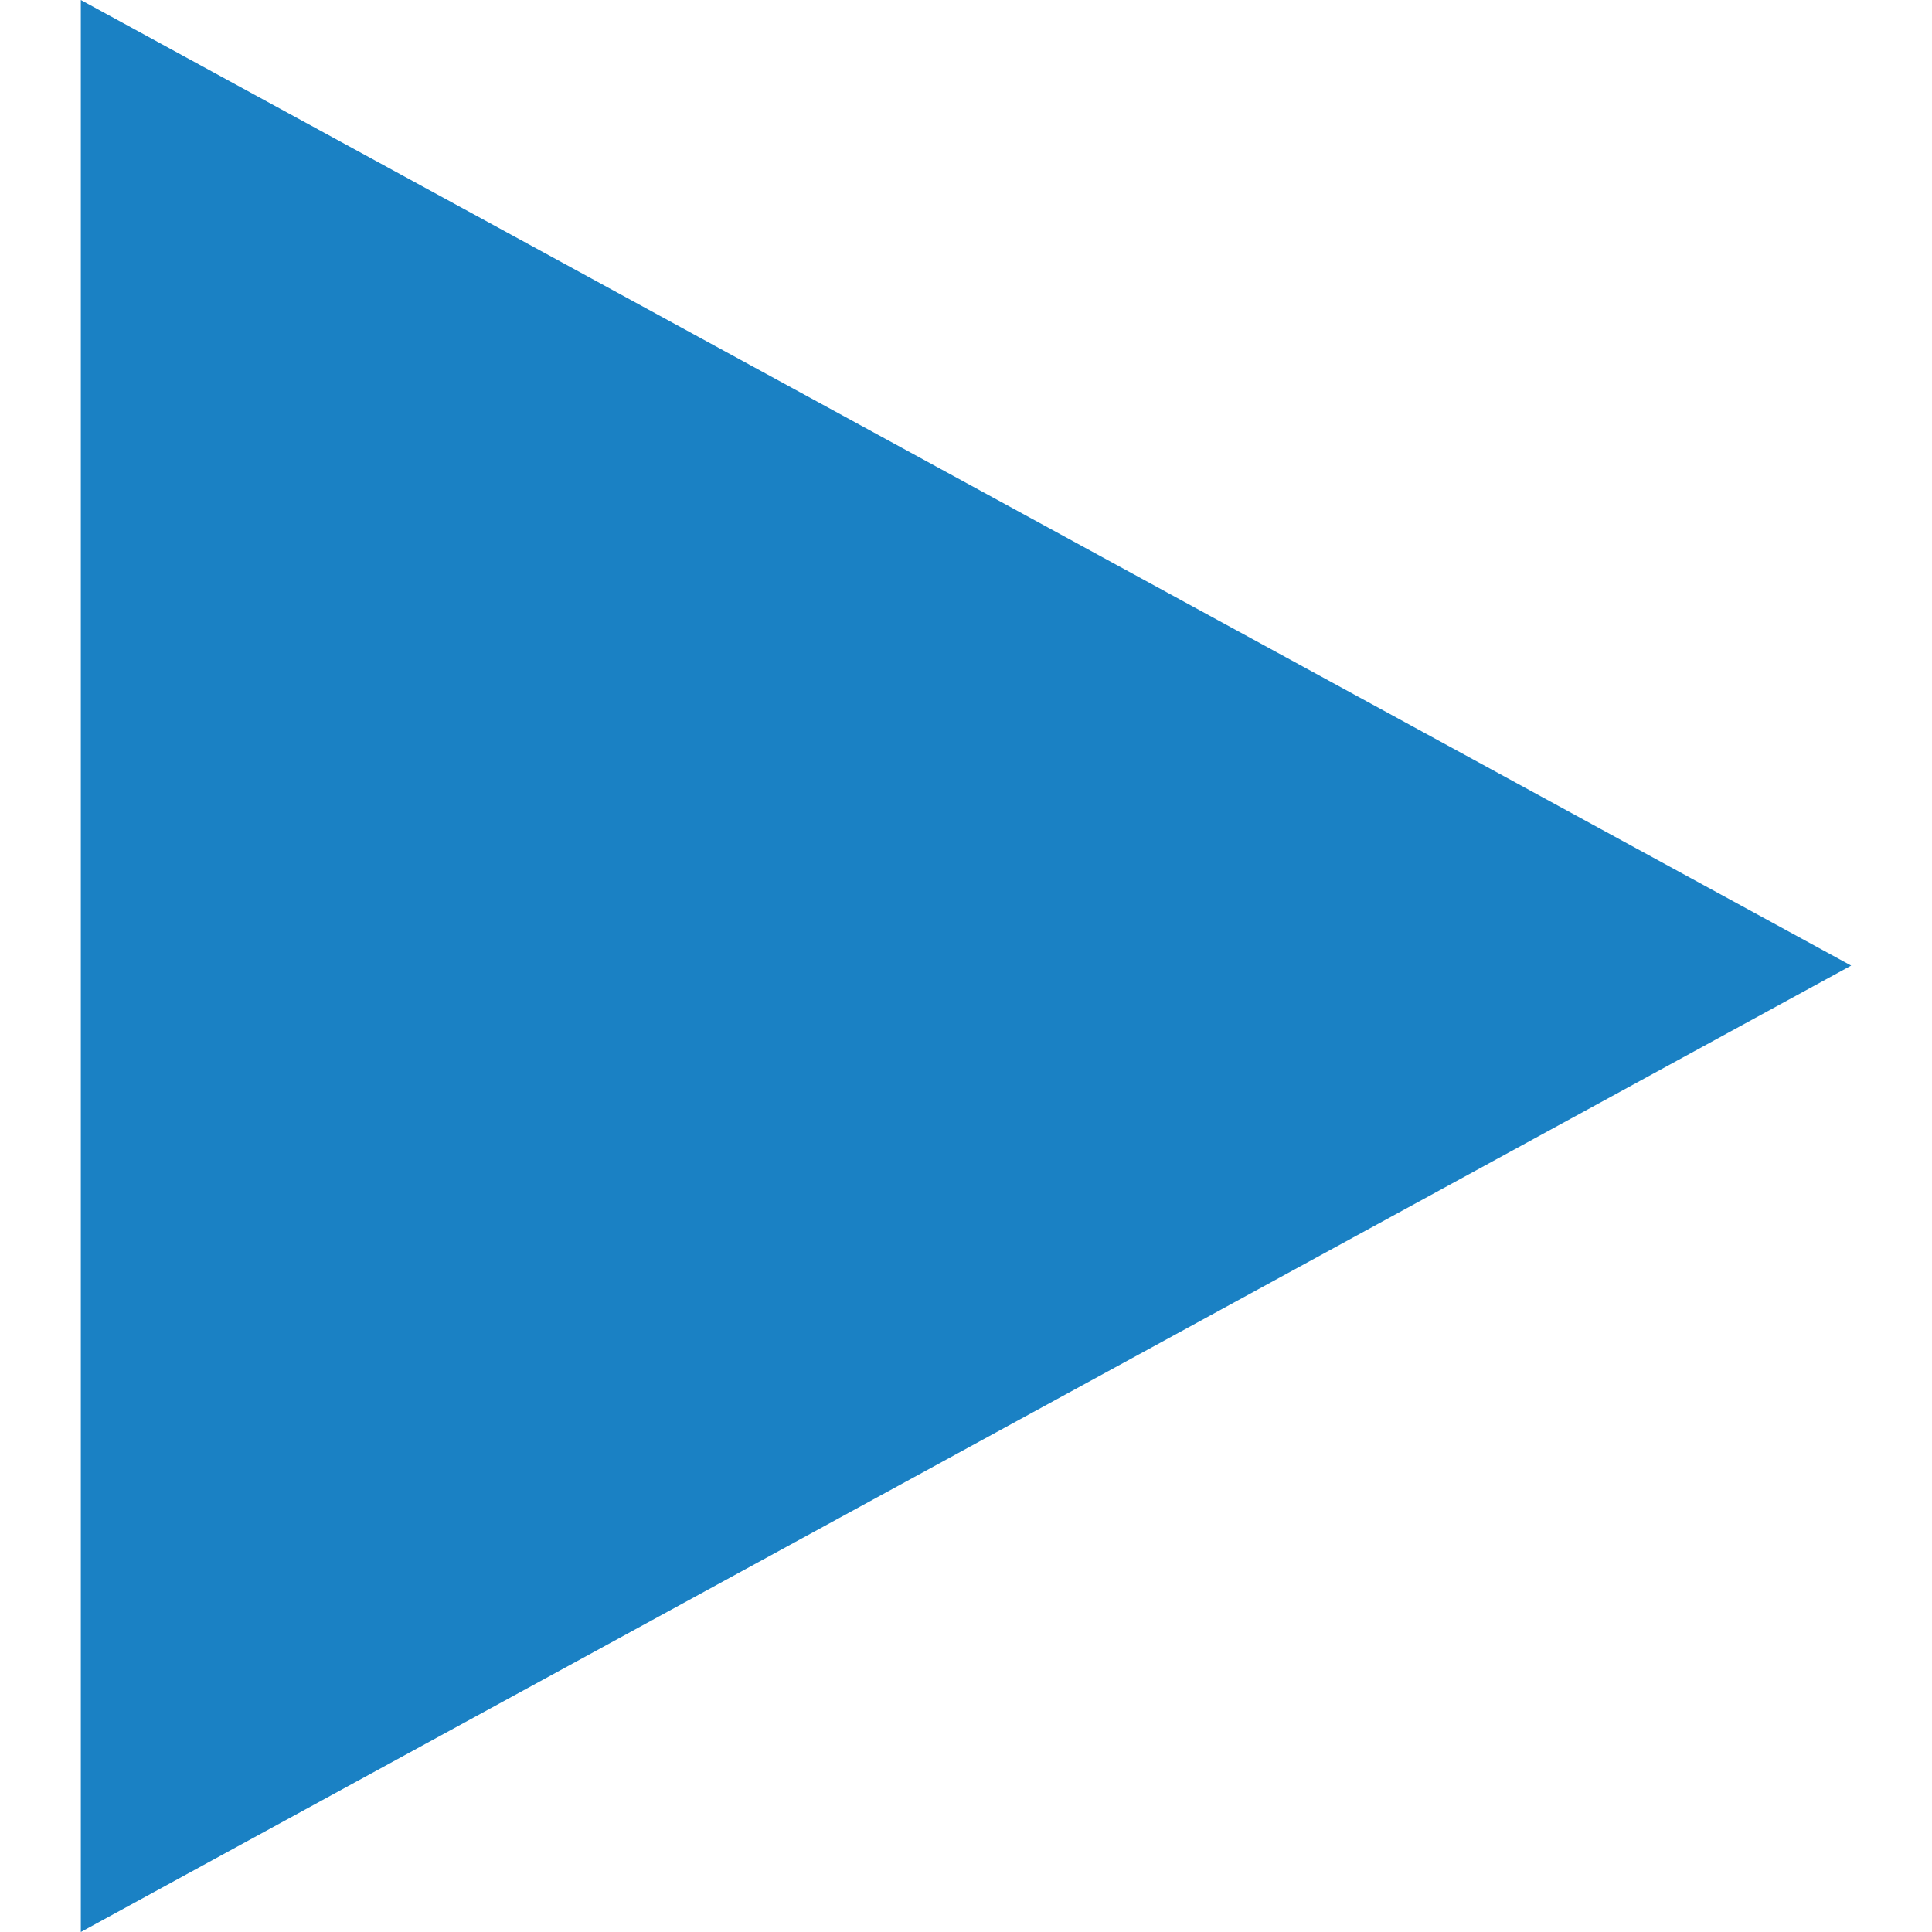
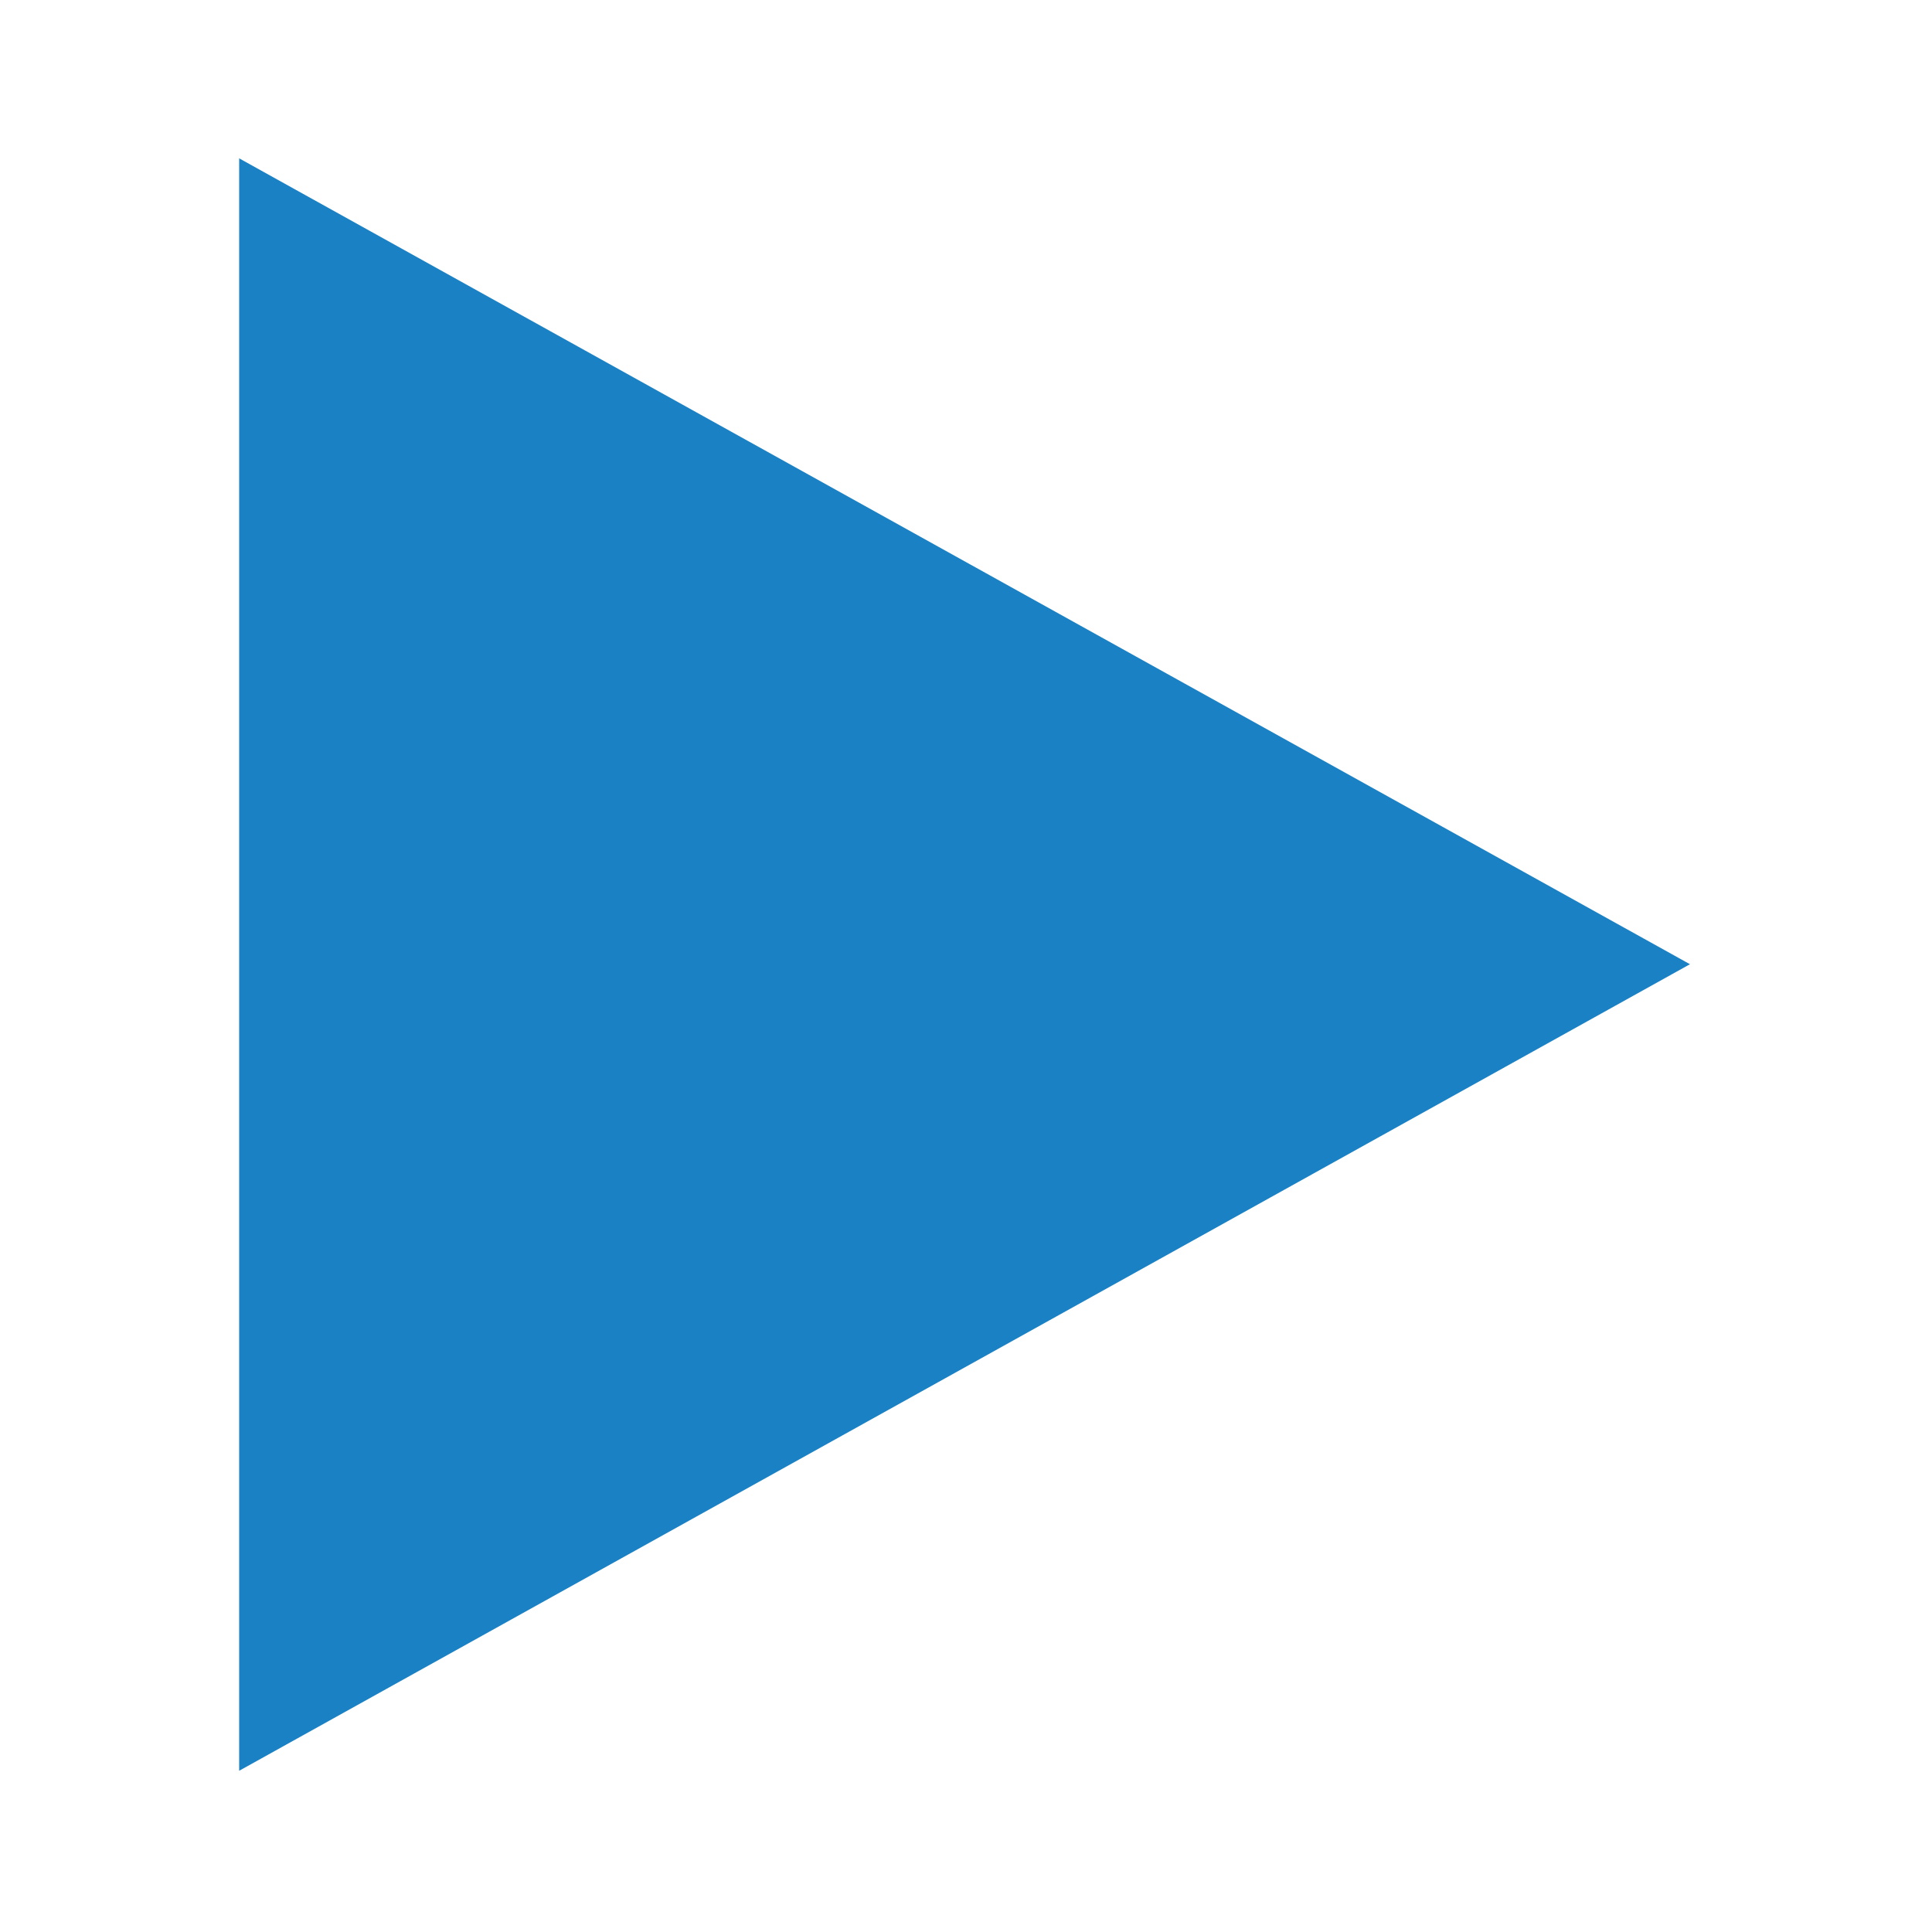
<svg xmlns="http://www.w3.org/2000/svg" id="Слой_1" data-name="Слой 1" viewBox="0 0 24 24" version="1.1">
  <defs id="defs159963">
    <style id="style159961">.cls-1{fill:#1a81c4;}</style>
  </defs>
-   <polygon class="cls-1" points="2.004,25 23.996,12.995 2.004,1 " id="polygon159967" transform="translate(-1,-1)" />
+   <polygon class="cls-1" points="23.996,12.995 2.004,1 2.004,25 " id="polygon159967" transform="matrix(0.8194917,0,0,0.8345942,1.328726,1.132394)" />
</svg>
